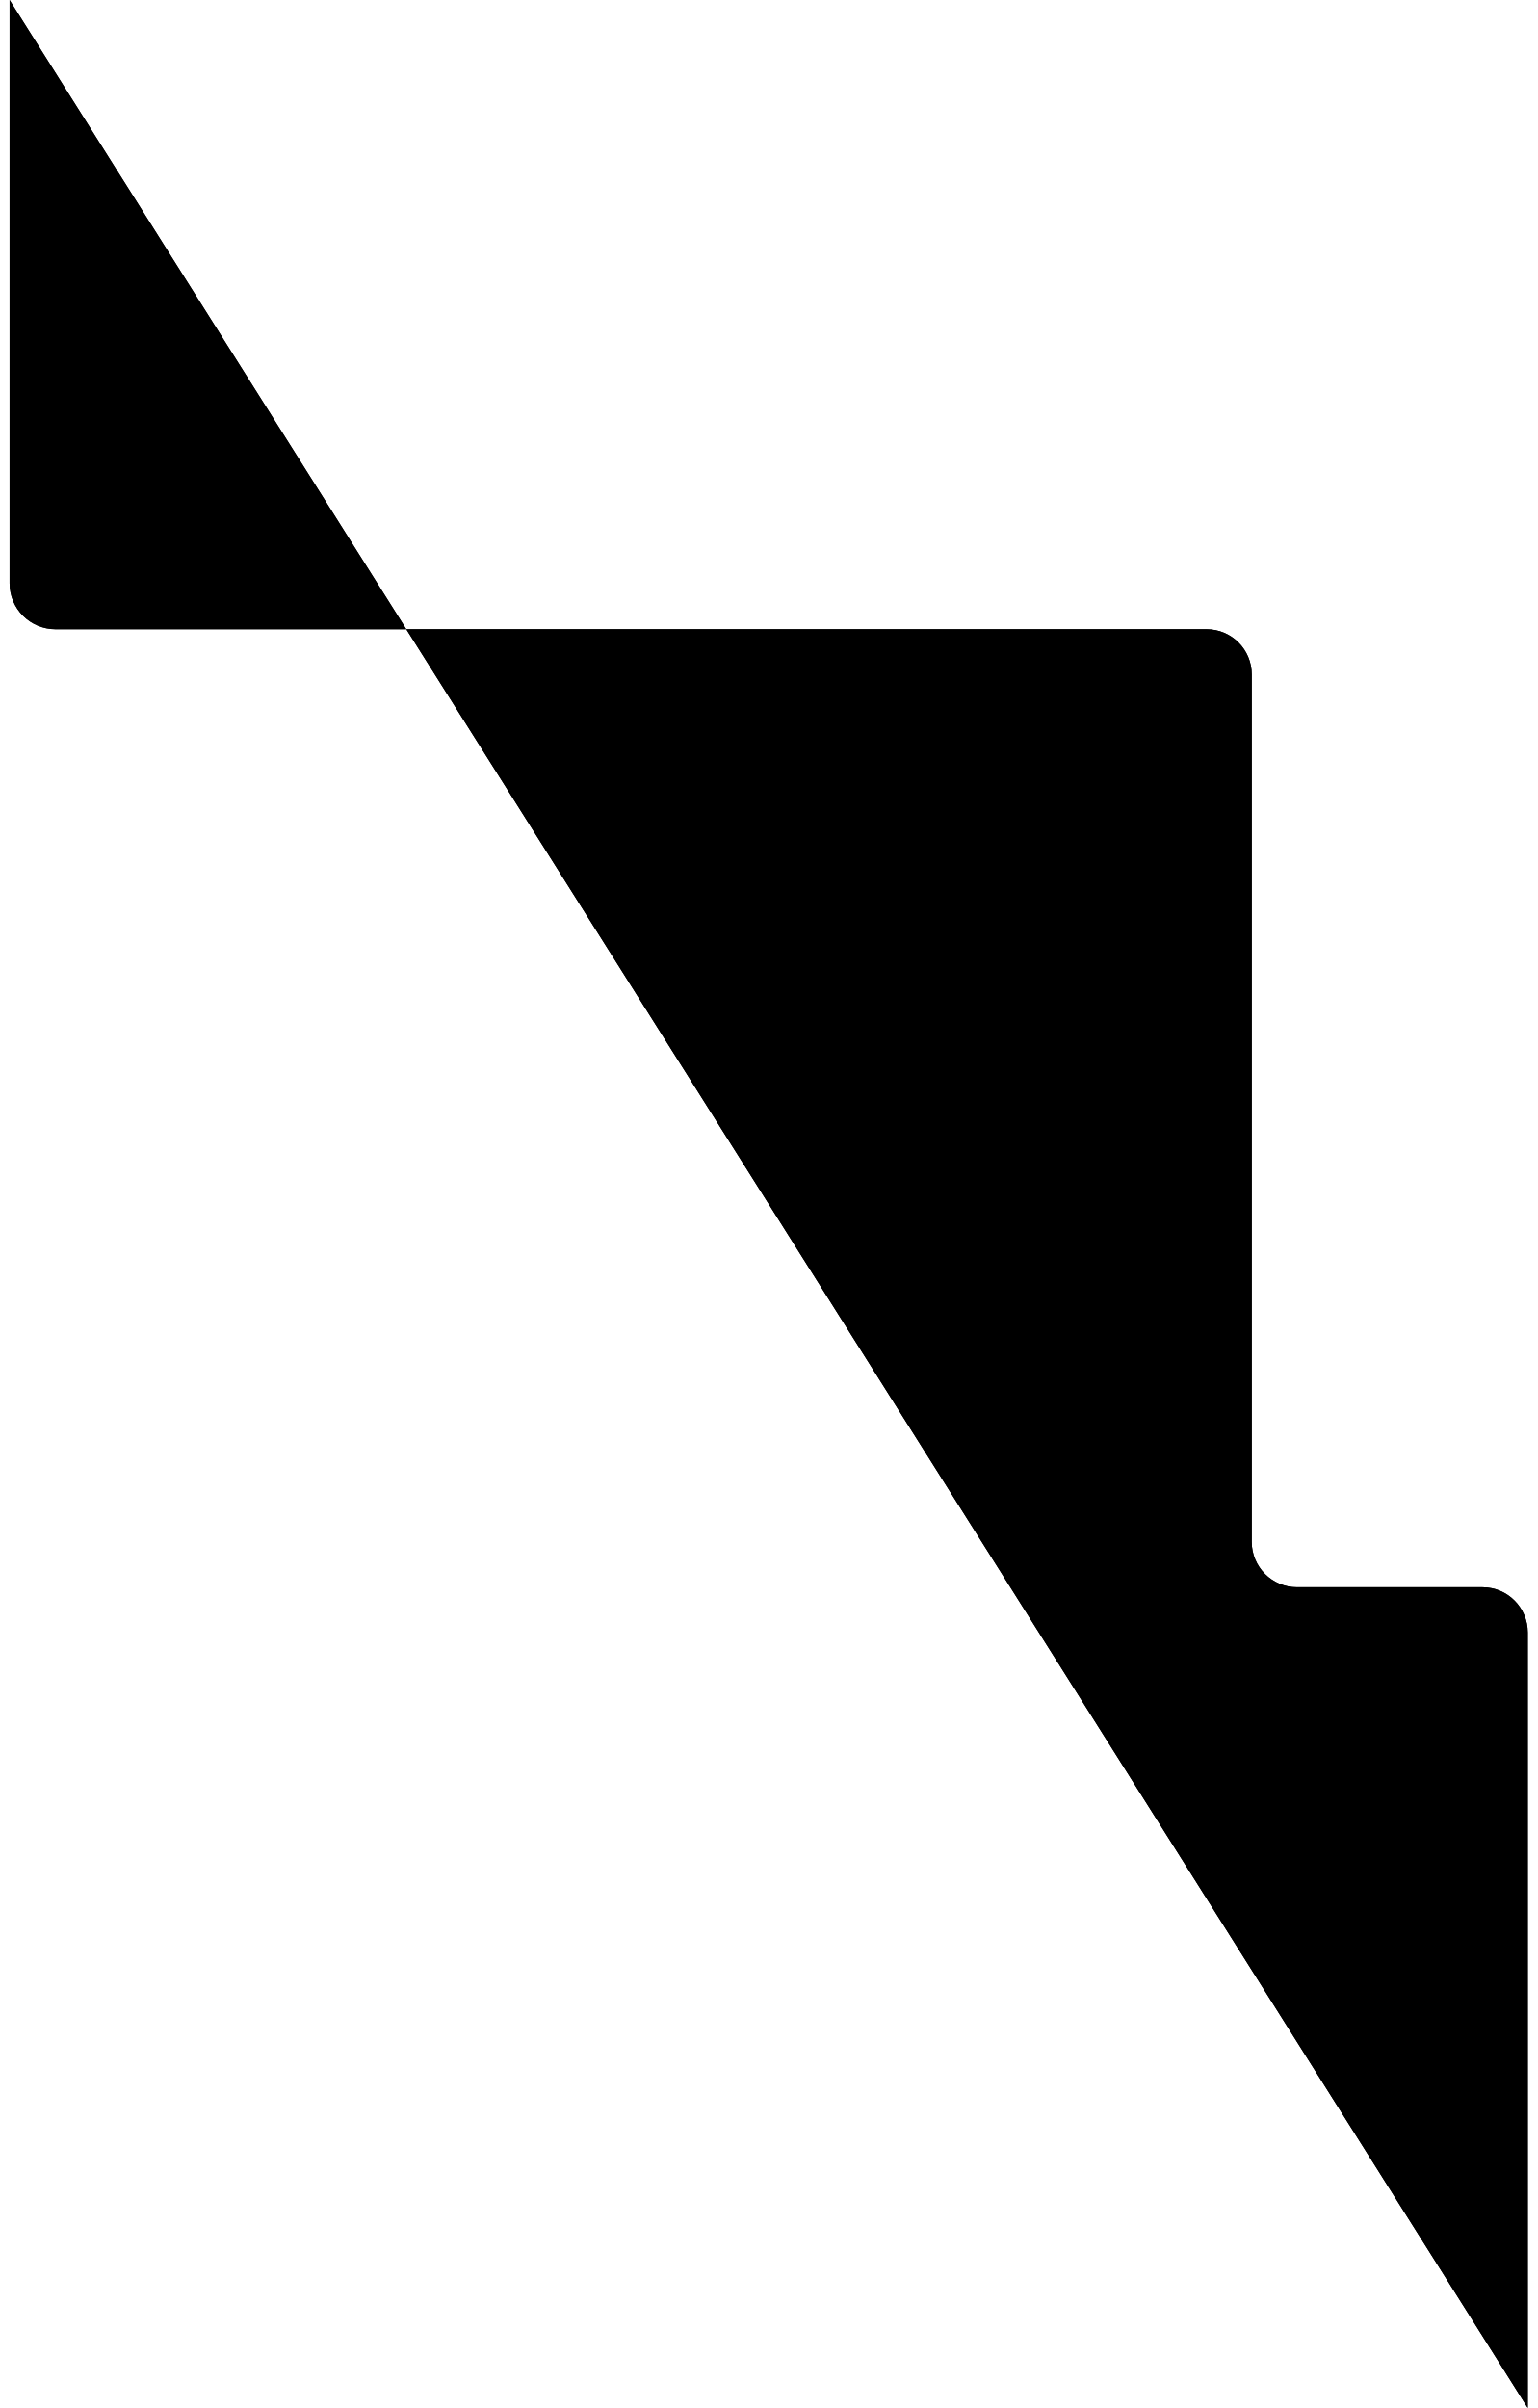
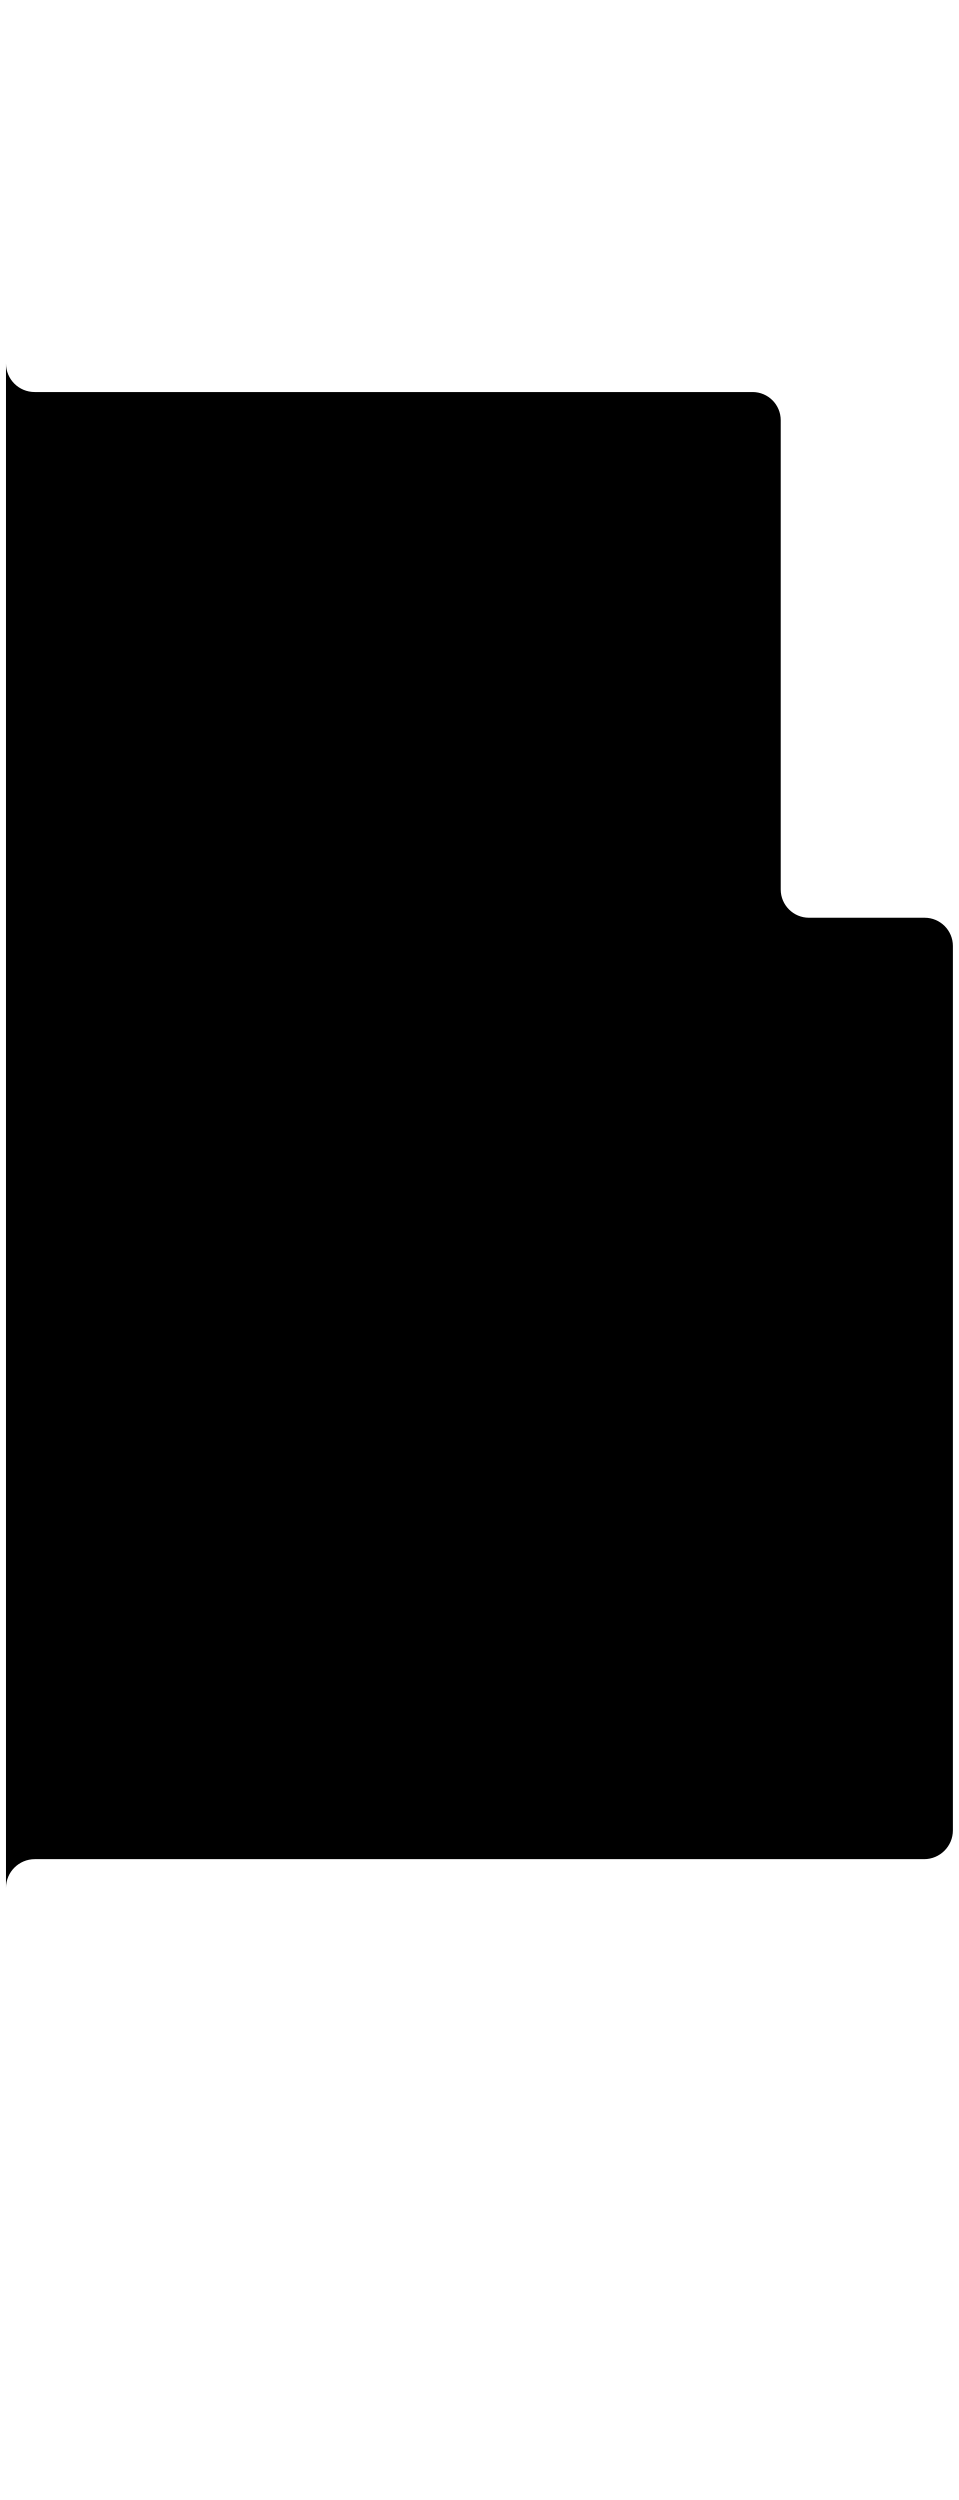
- <svg xmlns="http://www.w3.org/2000/svg" id="section7-pipe" class="pipe" viewBox="0 0 802 1256">
-   <path class="background" d="M5 0v304.2c0 13.3 10.7 24 24 24h600.4c13.1 0 23.6 10.6 23.6 23.6v452.5c0 13 10.6 23.6 23.6 23.6h96.8c13 0 23.6 10.6 23.6 23.6V1256" />
-   <path class="foreground" d="M5 0v304.2c0 13.3 10.7 24 24 24h600.4c13.1 0 23.6 10.6 23.6 23.6v452.5c0 13 10.6 23.6 23.6 23.6h96.8c13 0 23.6 10.6 23.6 23.6V1256" />
+ <svg xmlns="http://www.w3.org/2000/svg" id="section7-pipe" class="pipe -large" viewBox="0 0 802 2091">
+   <path class="foreground" d="M5 0v303.9c0 13.3 10.7 24 24 24h600.4c13.1 0 23.6 10.6 23.6 23.6V744c0 13 10.6 23.6 23.6 23.6h96.8c13 0 23.6 10.6 23.6 23.6v739.7c0 13.3-10.8 24.1-24.1 24.1H29.1c-13.3 0-24.1 10.8-24.1 24.1V2091" />
</svg>
